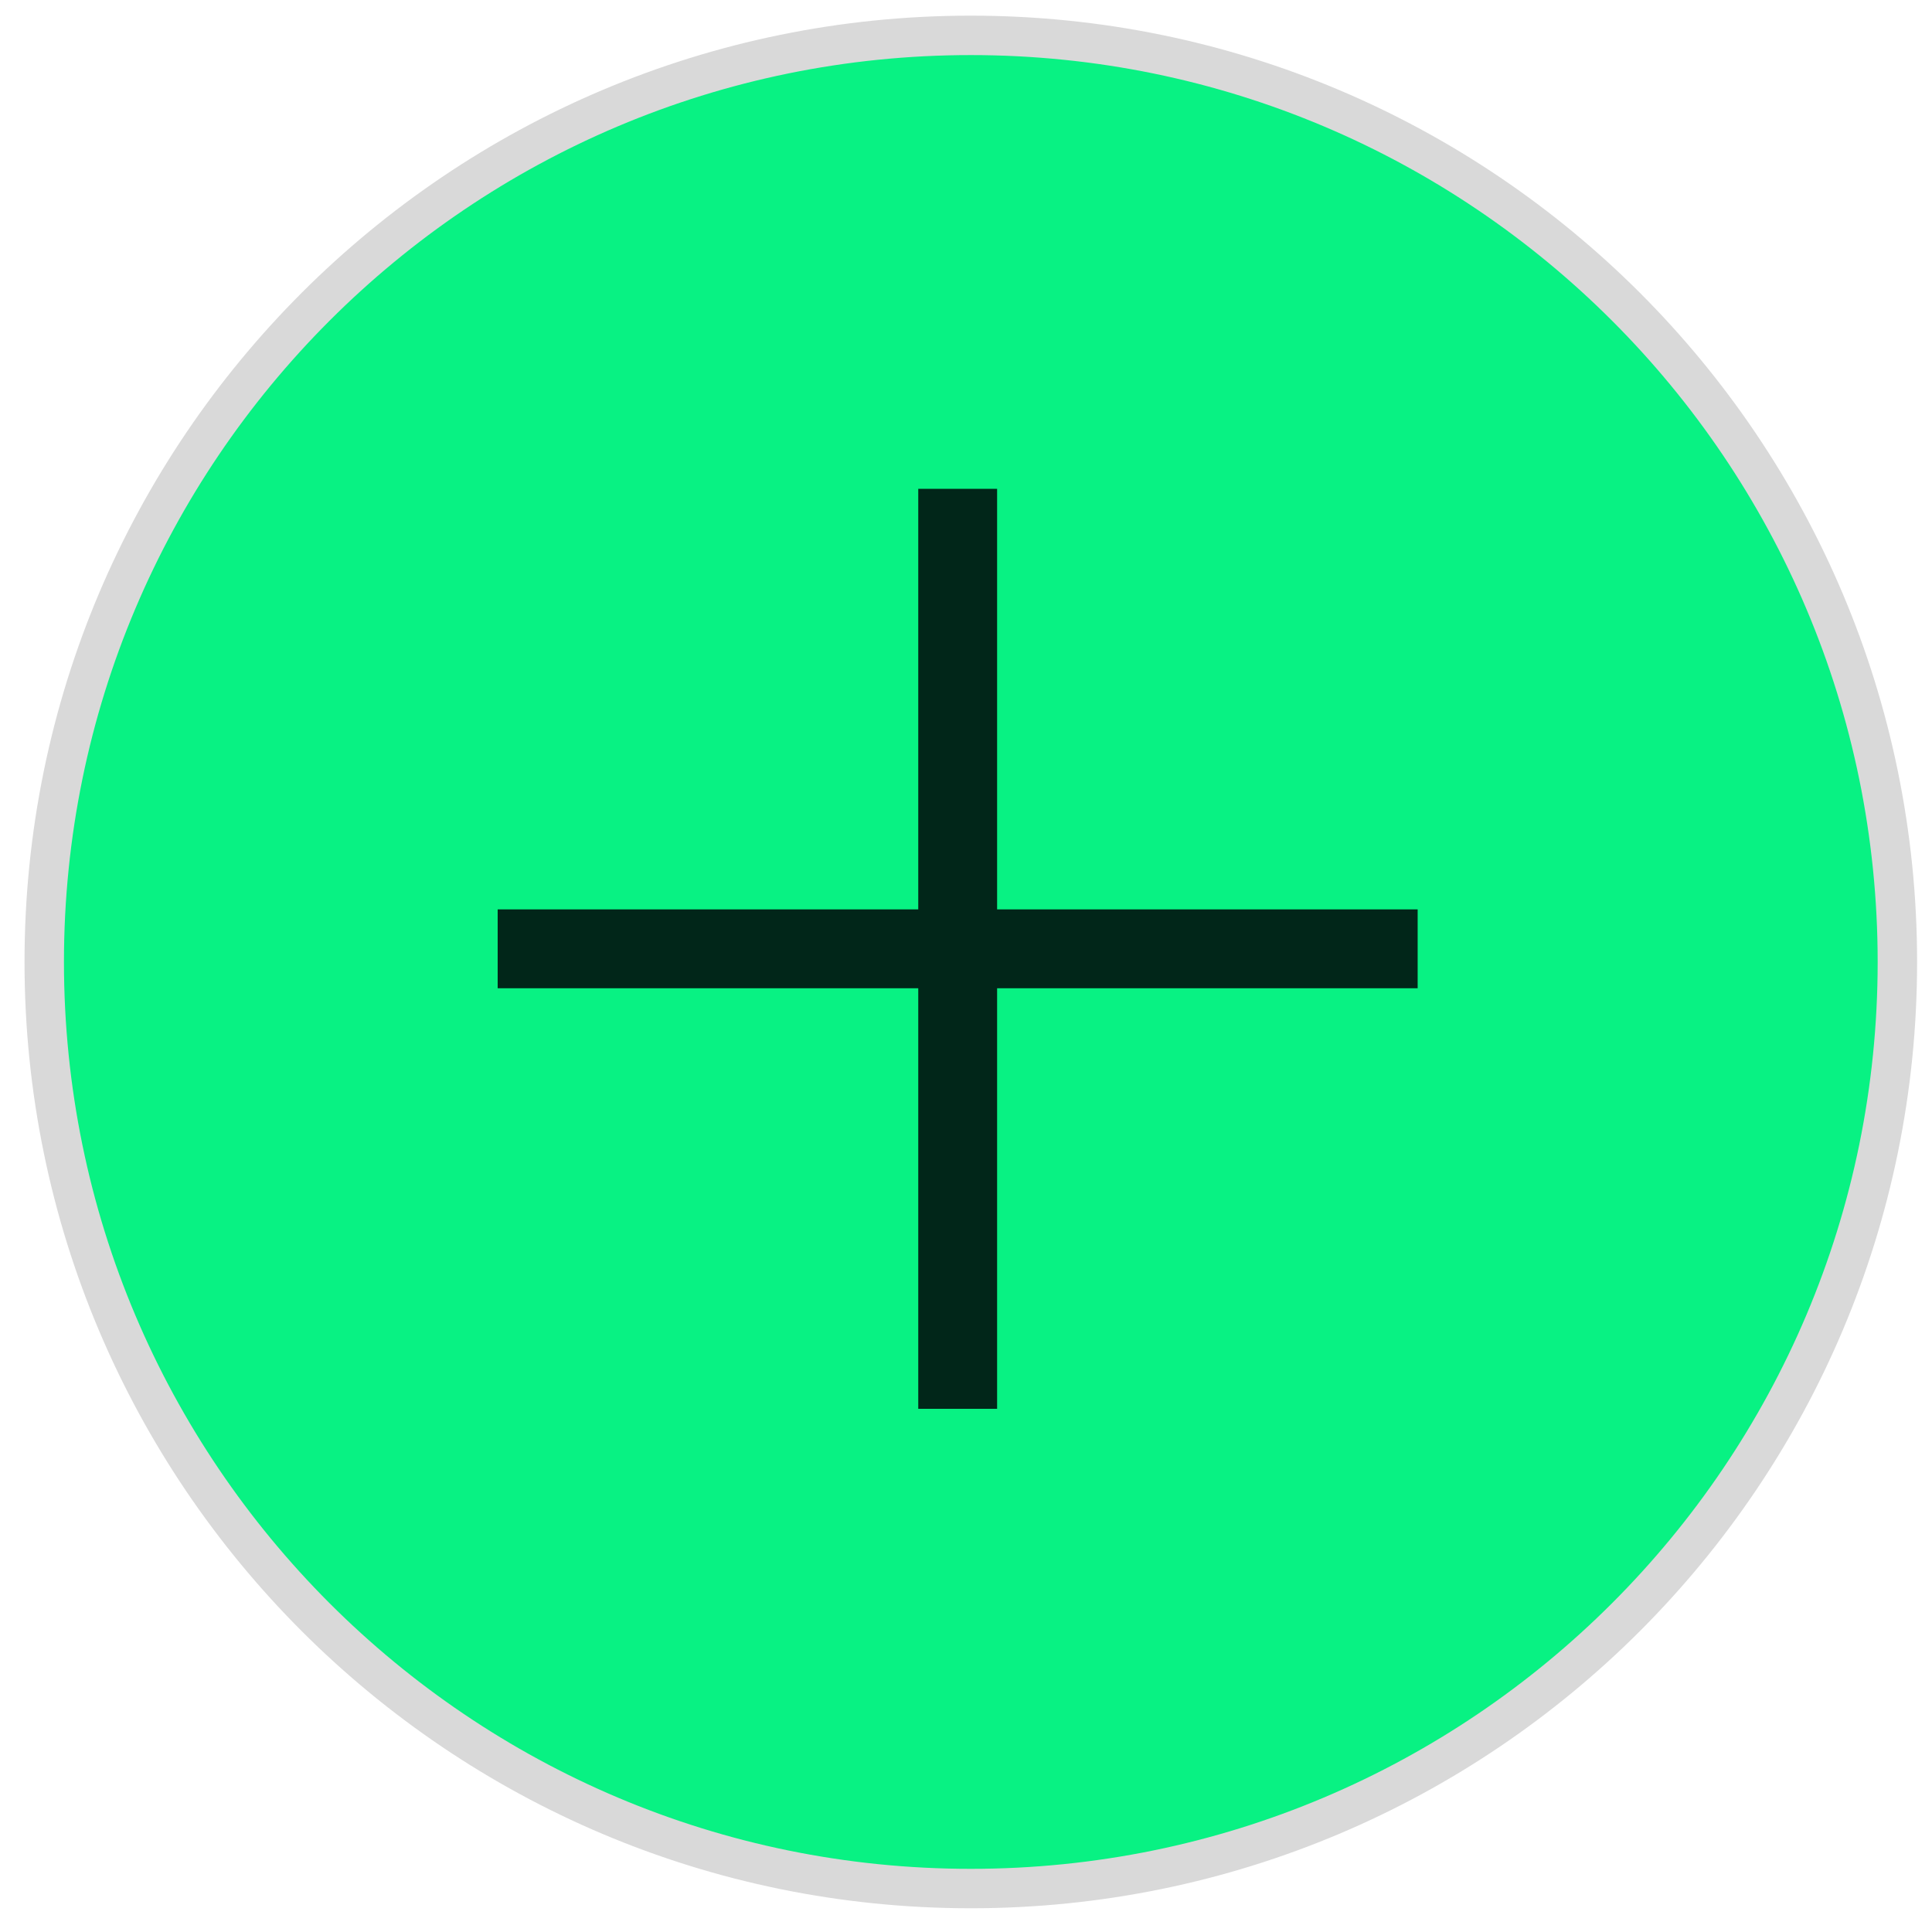
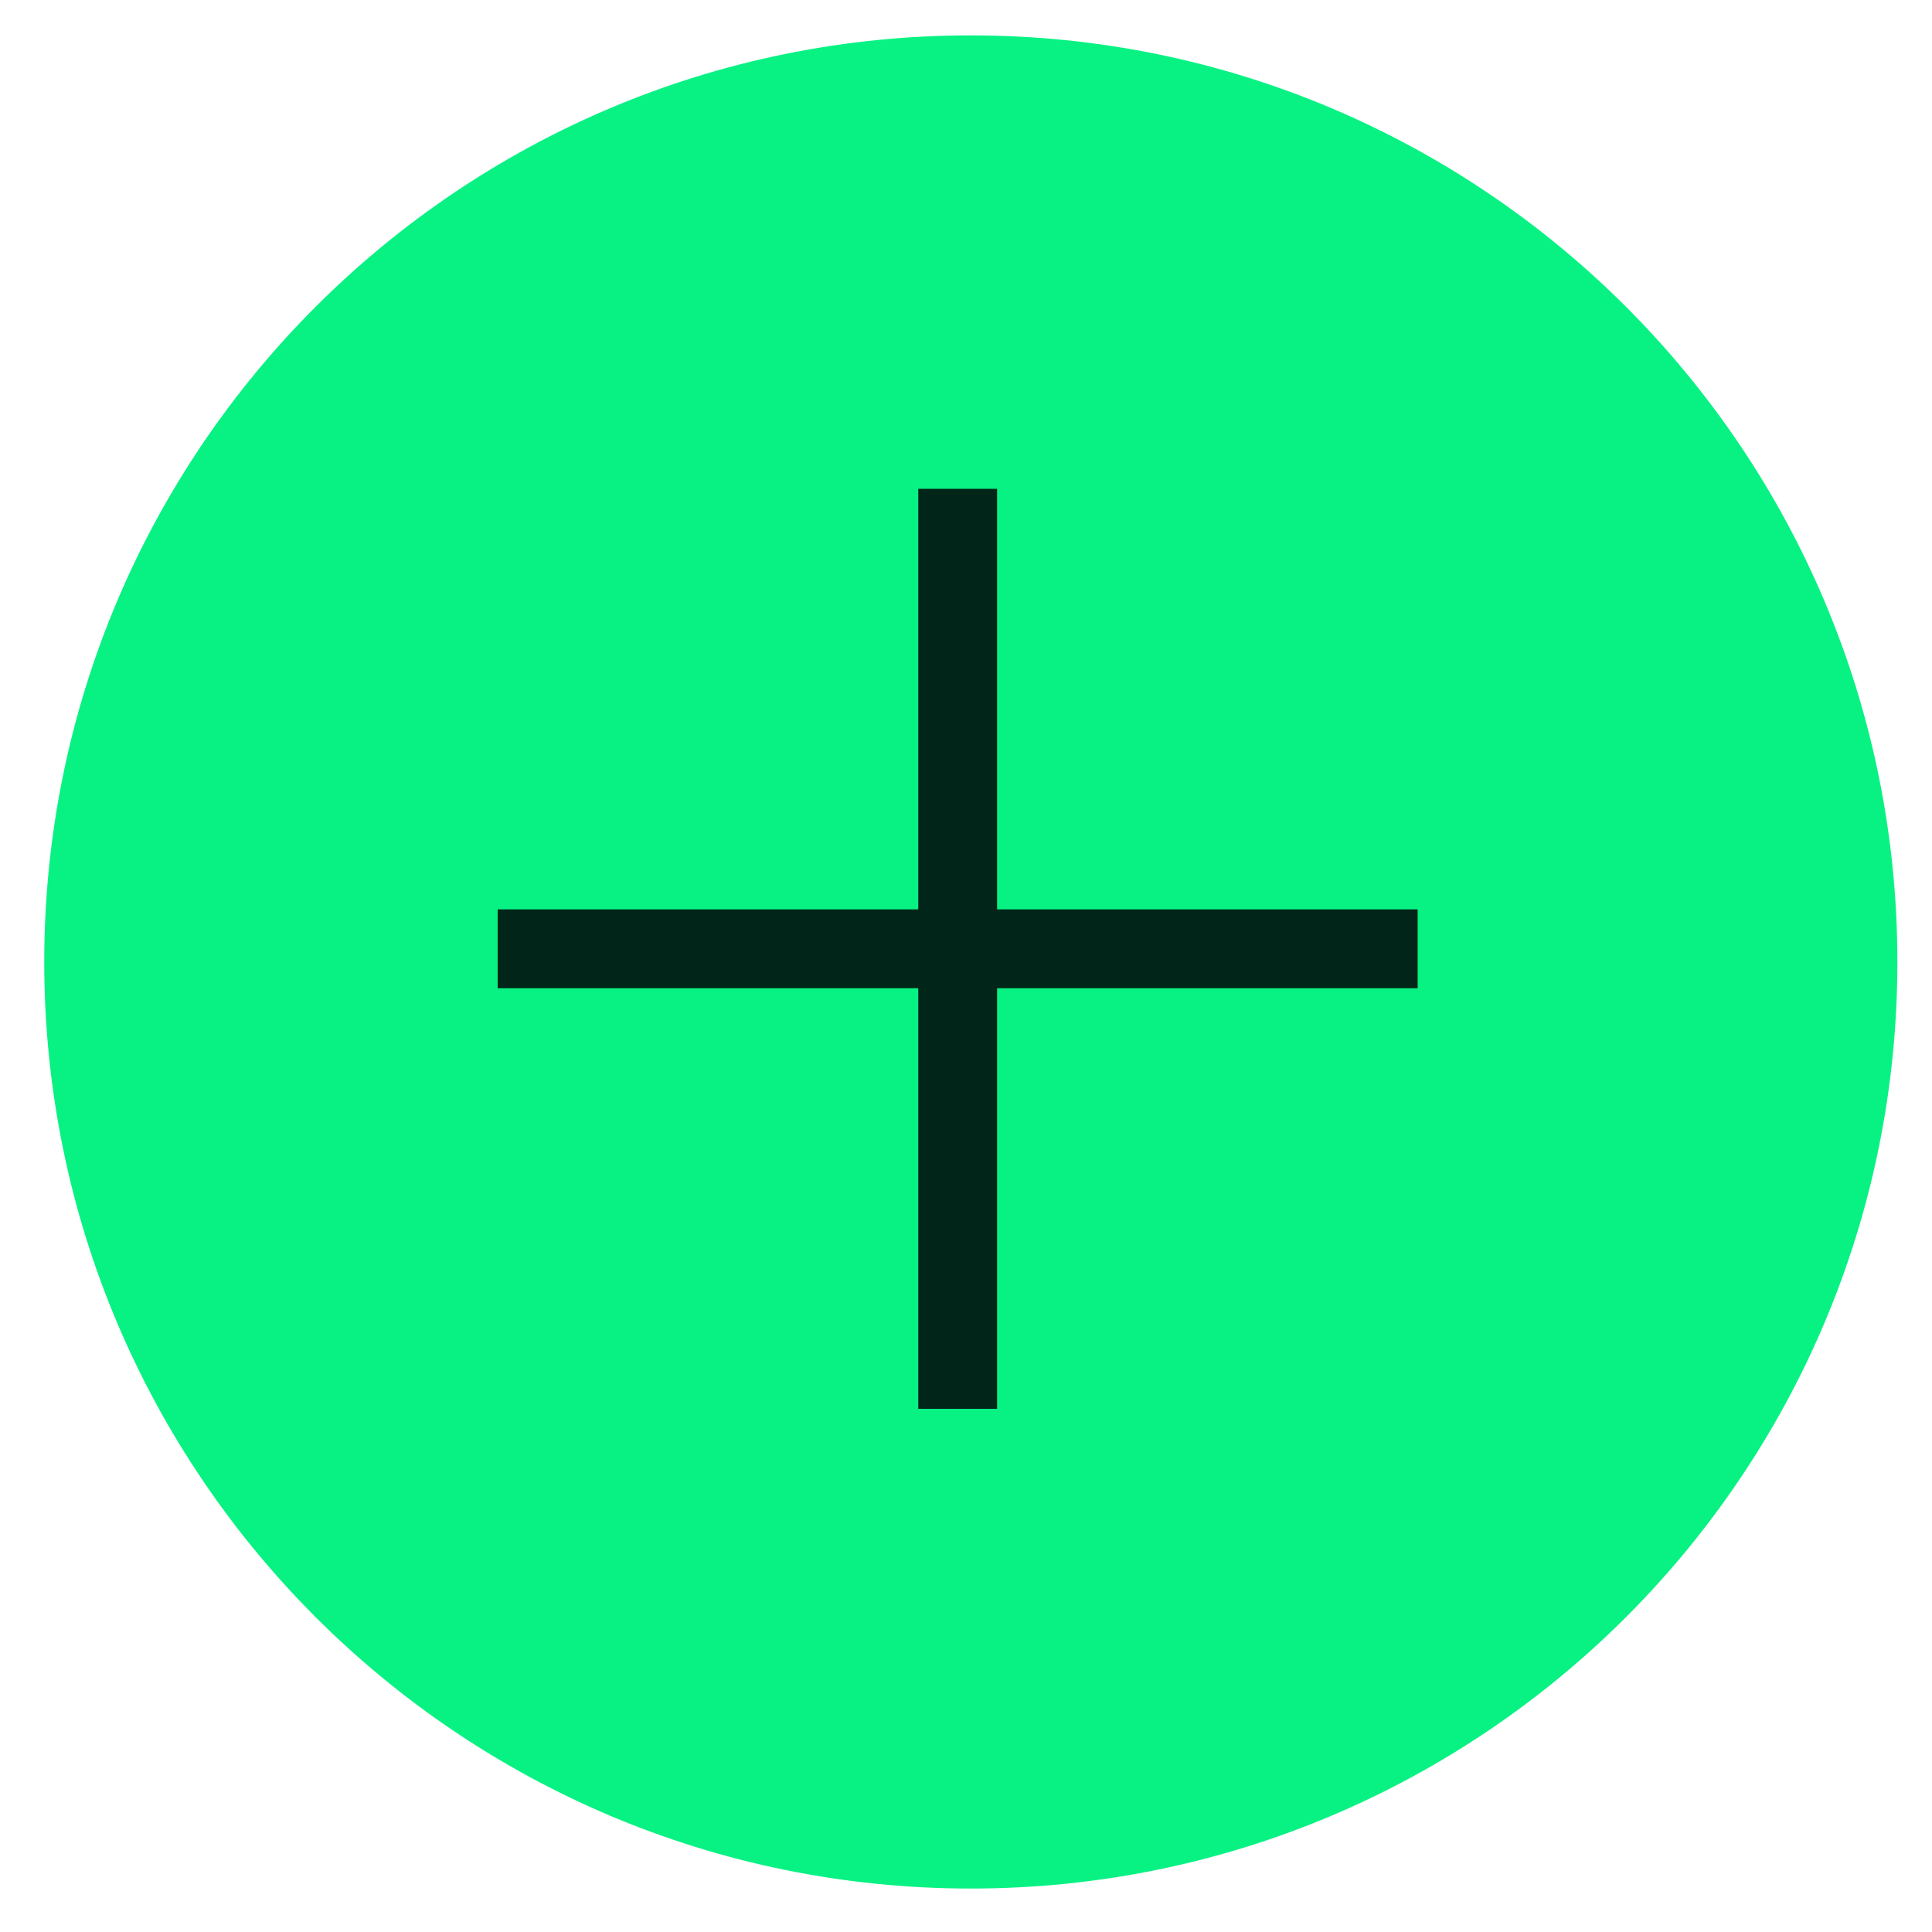
<svg xmlns="http://www.w3.org/2000/svg" width="49" height="49" viewBox="0 0 49 49" fill="none">
-   <path d="M48.122 24.398C48.122 37.376 37.601 47.898 24.622 47.898C11.643 47.898 1.122 37.376 1.122 24.398C1.122 11.419 11.643 0.897 24.622 0.897C37.601 0.897 48.122 11.419 48.122 24.398Z" fill="#08F283" stroke="#D9D9D9" />
+   <path d="M48.122 24.398C48.122 37.376 37.601 47.898 24.622 47.898C11.643 47.898 1.122 37.376 1.122 24.398C1.122 11.419 11.643 0.897 24.622 0.897C37.601 0.897 48.122 11.419 48.122 24.398Z" fill="#08F283" />
  <path d="M24.289 13.398V34.731V13.398ZM34.955 24.064H13.622H34.955Z" fill="#D9D9D9" />
  <path d="M24.289 13.398V34.731M34.955 24.064H13.622" stroke="#012619" stroke-width="2" stroke-linecap="square" stroke-linejoin="round" />
</svg>
